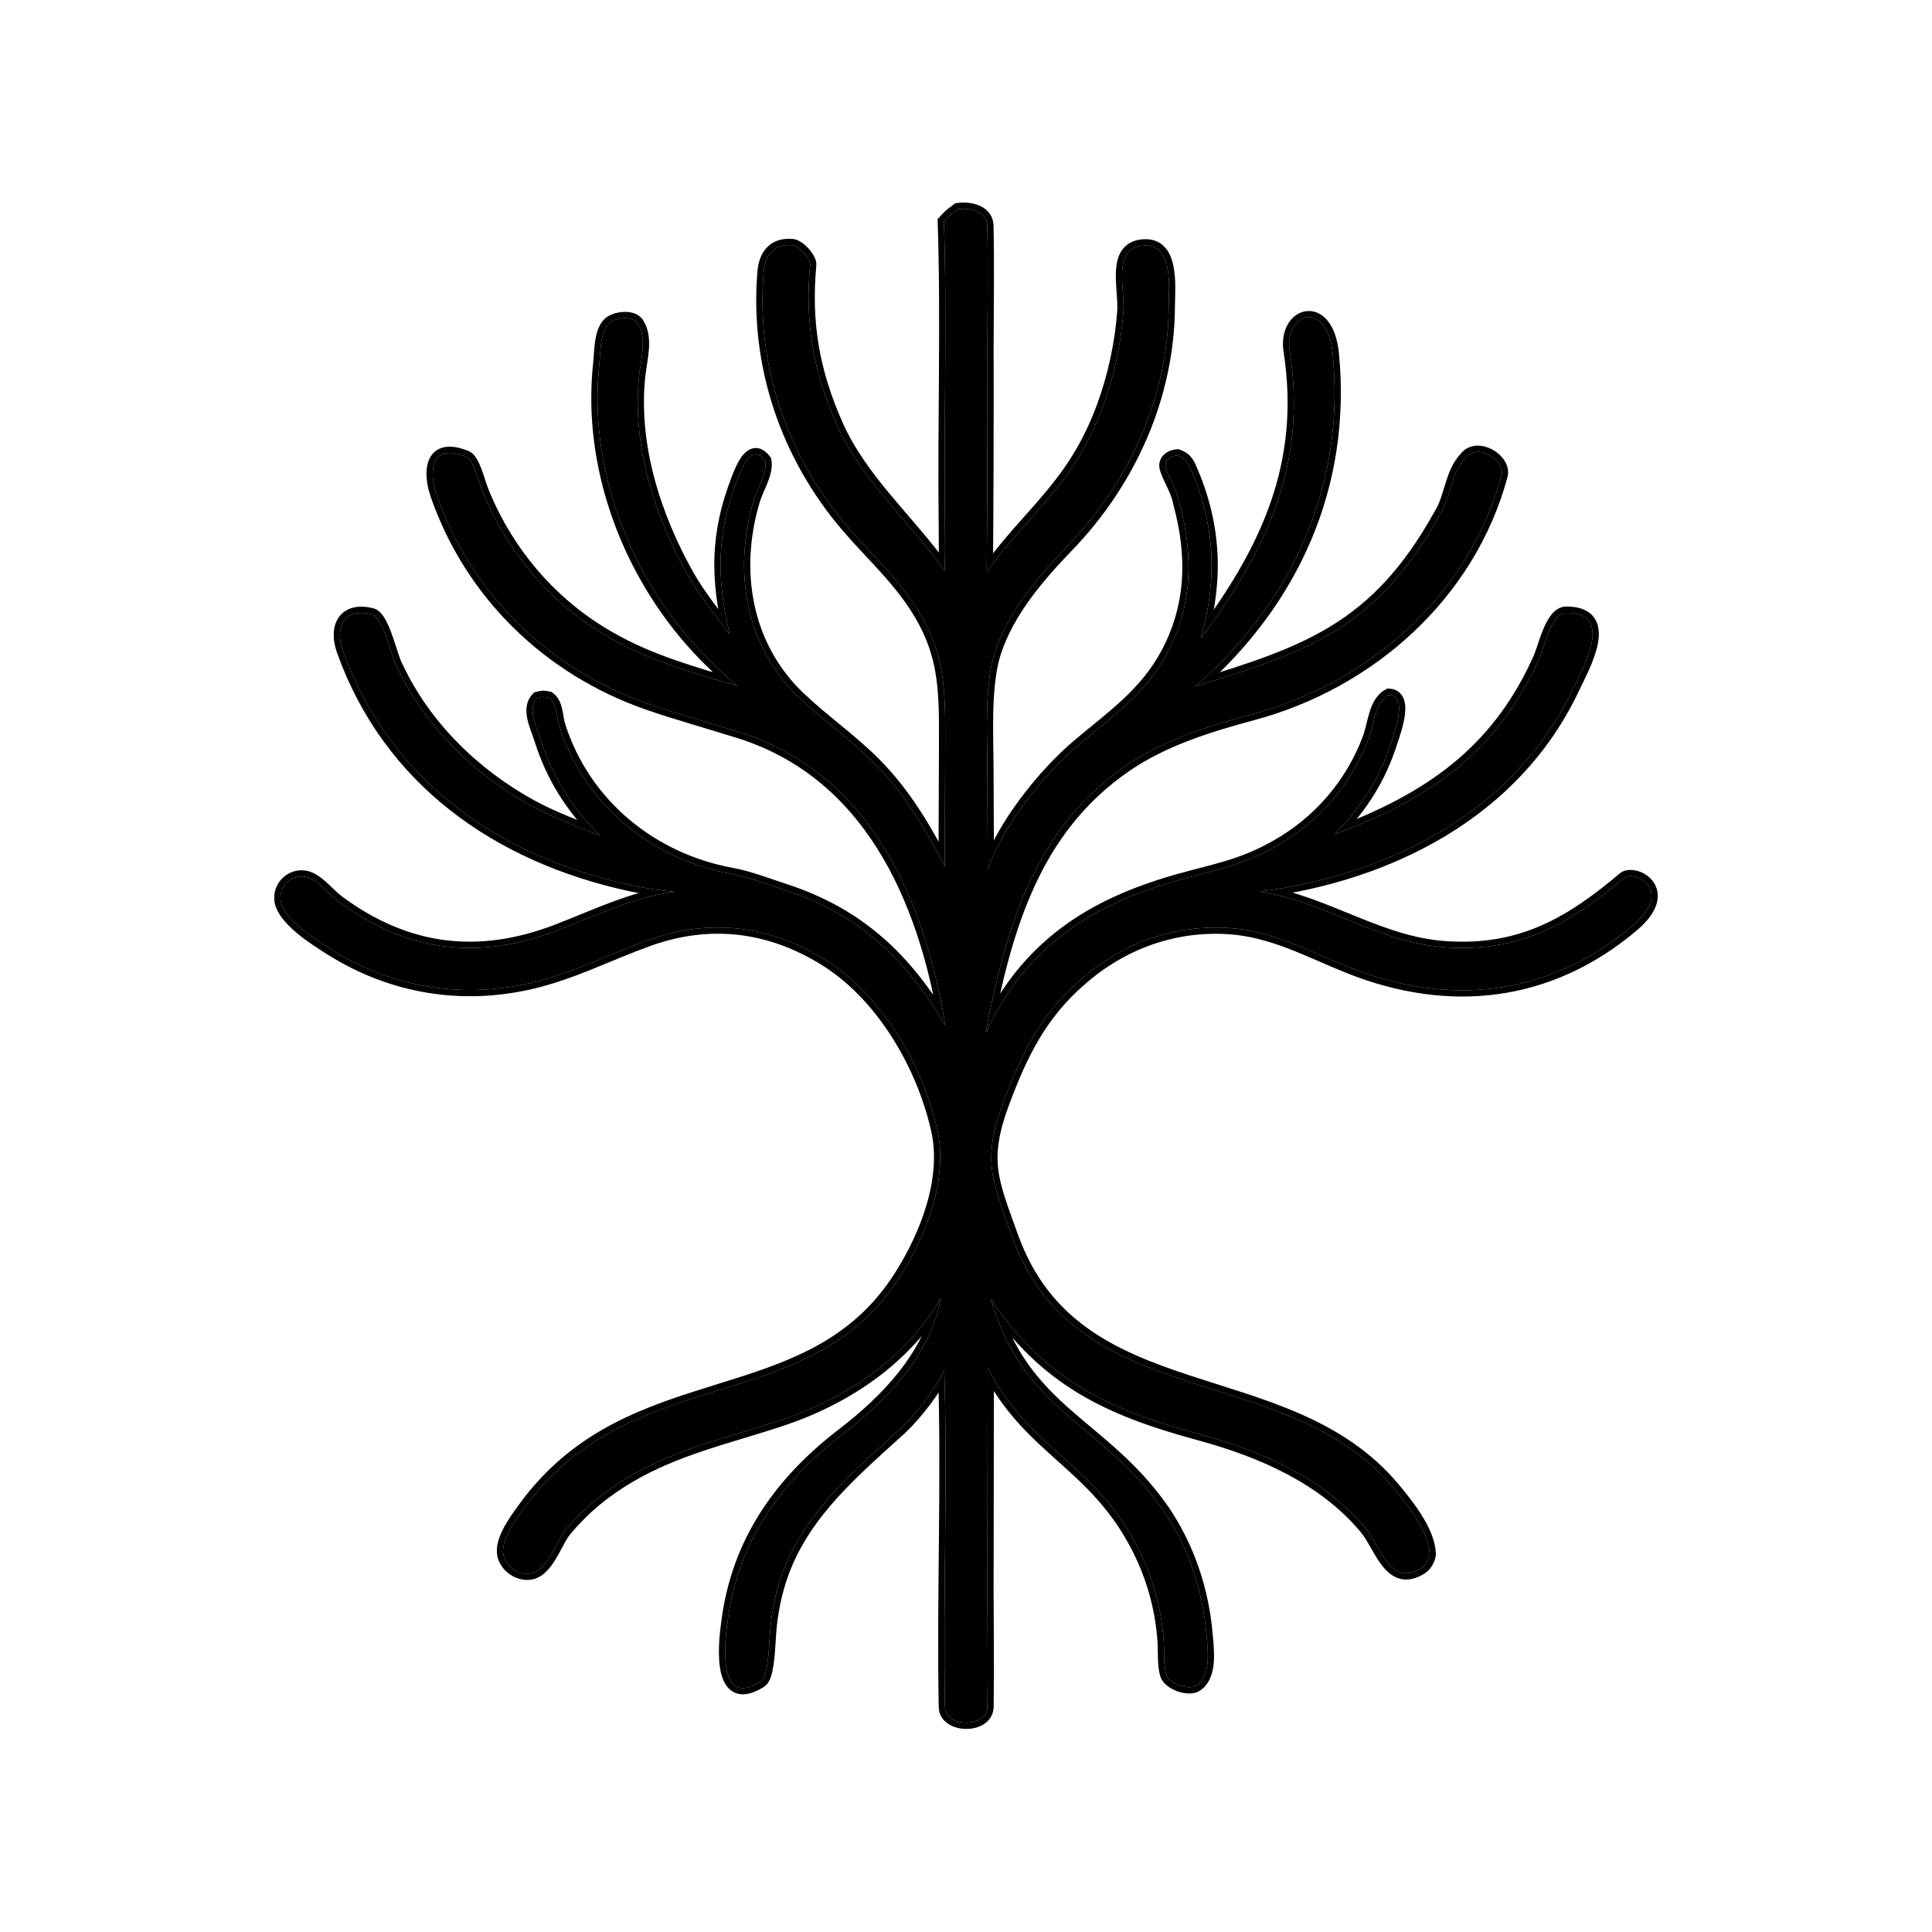
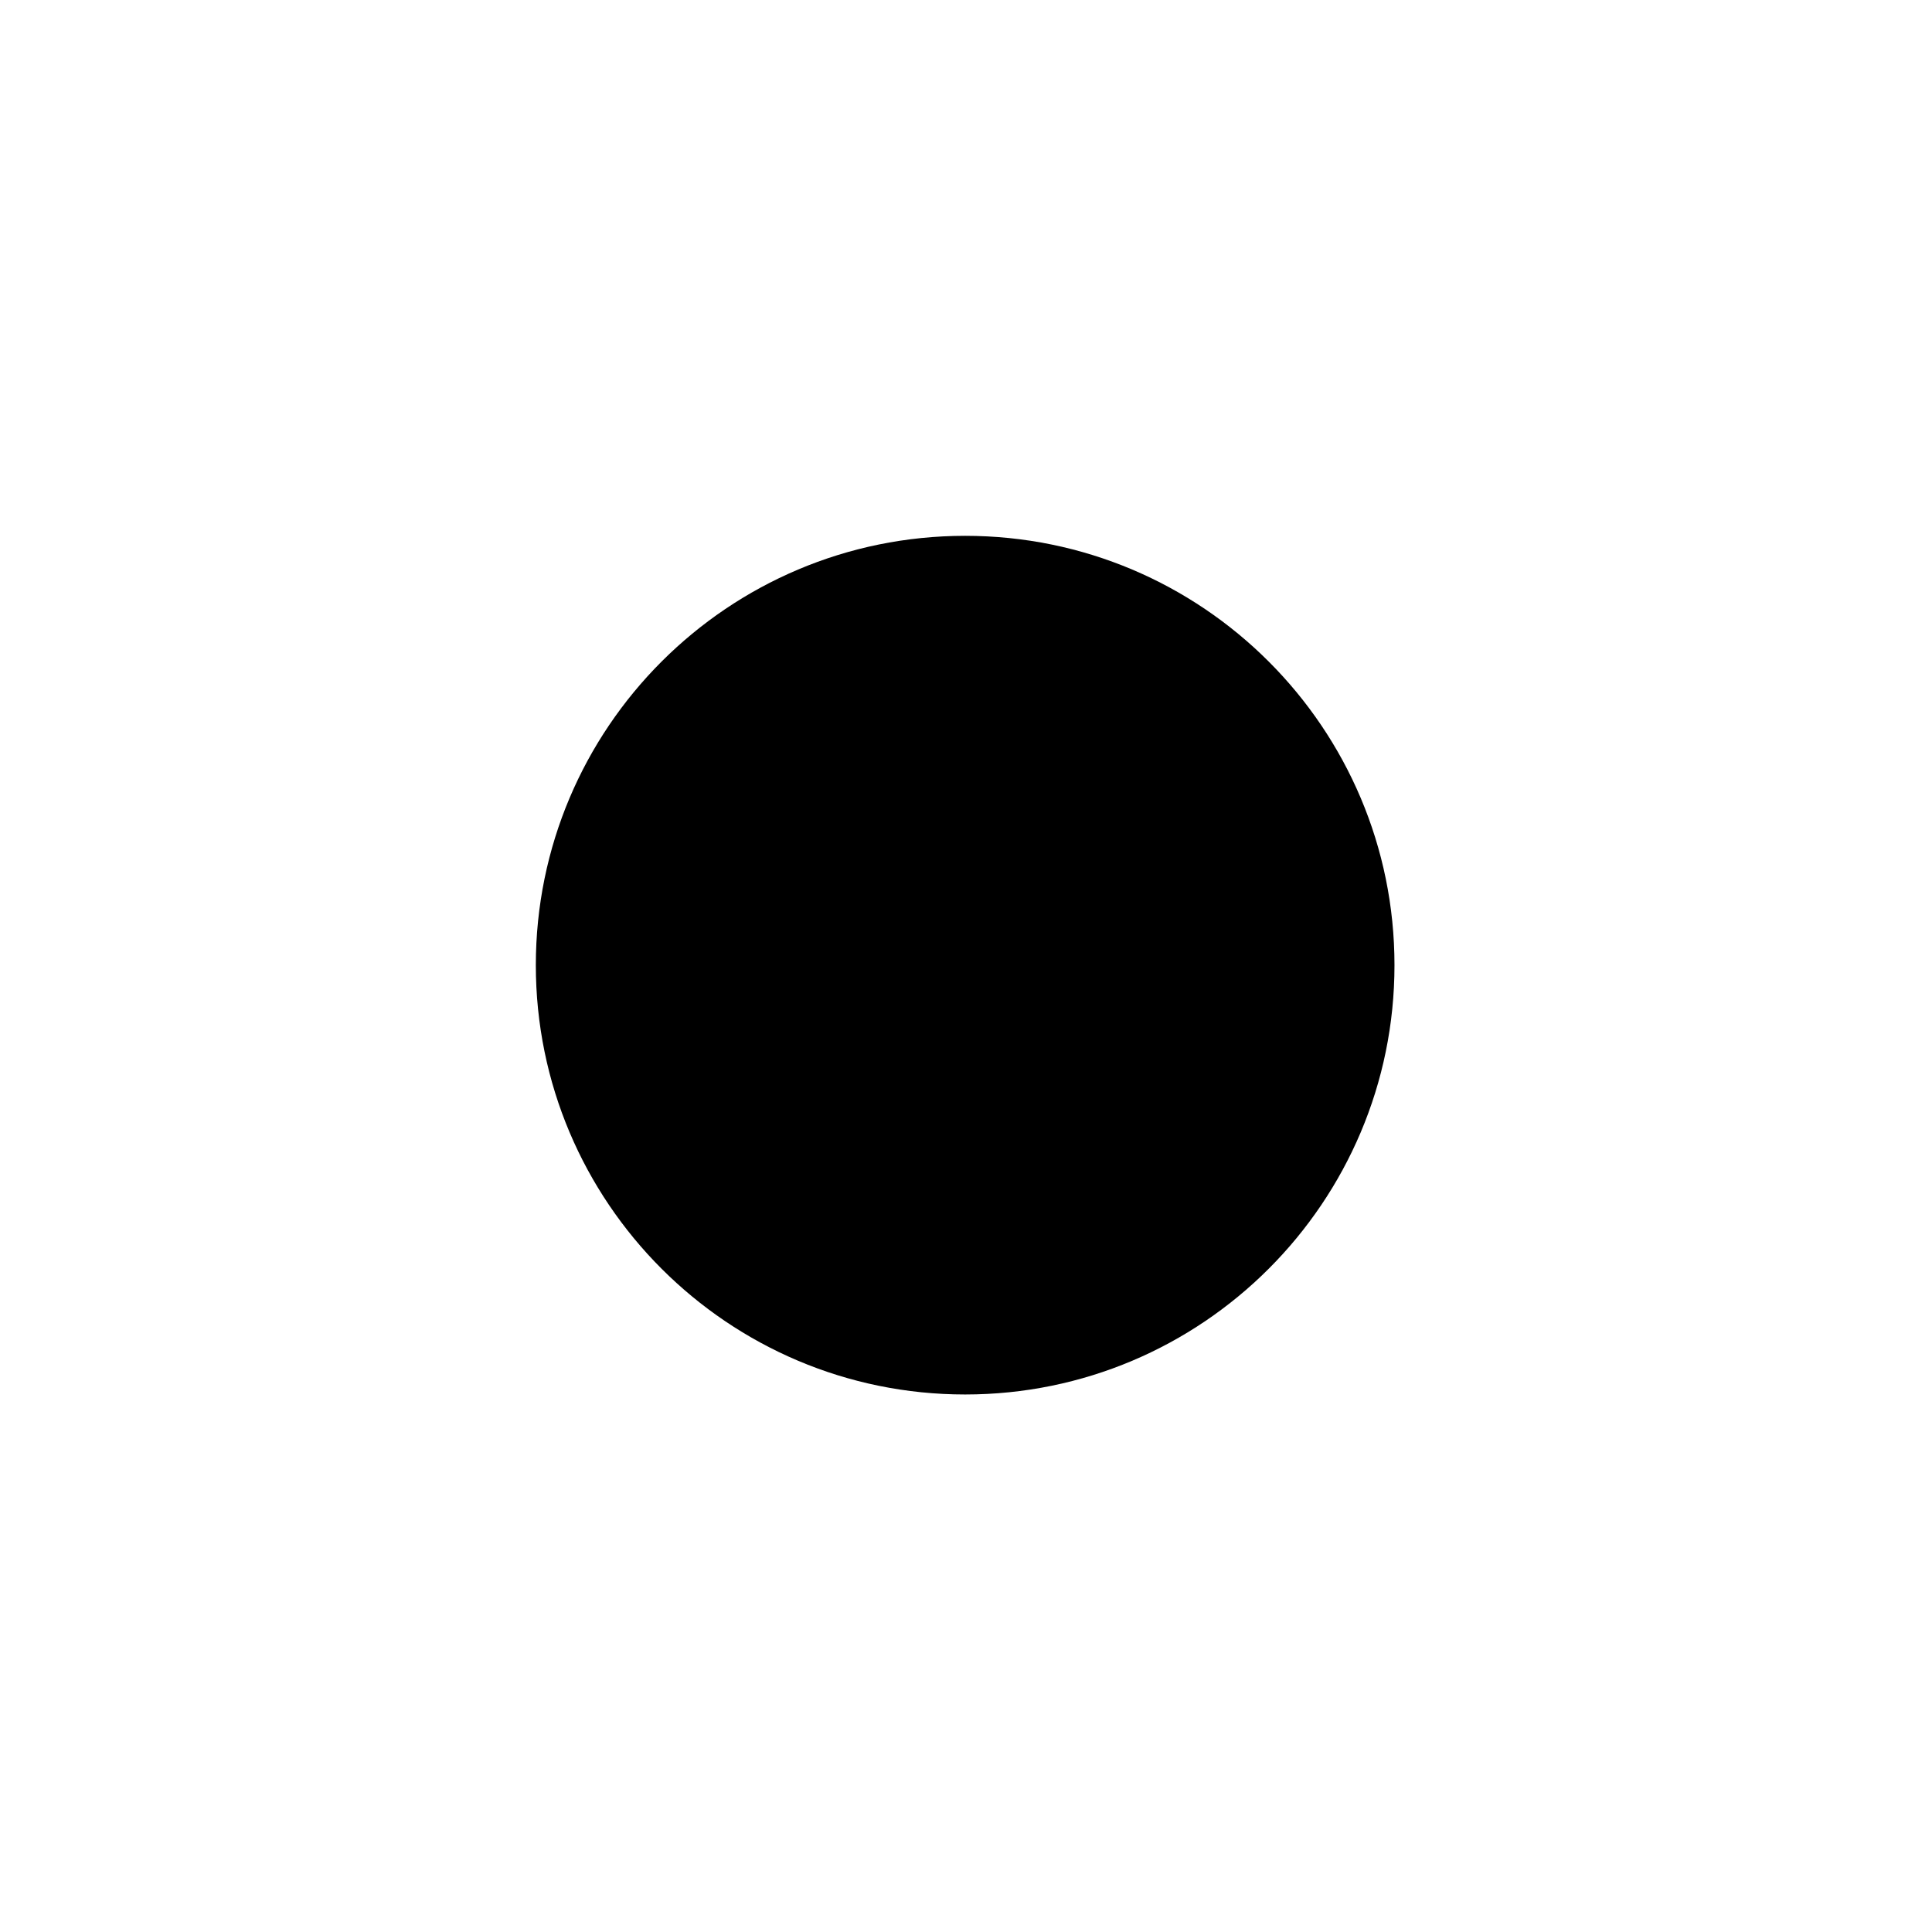
- <svg xmlns="http://www.w3.org/2000/svg" width="620" height="620" viewBox="0 0 620 620" fill="none">
-   <rect width="620" height="620" fill="white" />
-   <mask id="path-1-outside-1_179_197" maskUnits="userSpaceOnUse" x="88" y="65" width="444" height="490" fill="black">
-     <rect fill="white" x="88" y="65" width="444" height="490" />
-     <path d="M307.364 67.142C311.048 66.554 316.714 67.702 316.824 72.35C317.122 85.103 316.891 97.912 316.863 110.677C316.916 134.961 316.848 159.247 316.651 183.531C331.026 163.751 344.545 155.858 353.924 130.508C357.531 120.65 359.758 110.338 360.527 99.867C361.037 92.596 356.838 79.604 366.842 78.785C376.629 77.983 375.09 91.956 375.056 98.194C374.917 127.169 362.537 154.595 342.545 175.275C333.171 185.03 323.73 196.011 319.354 209.048C315.843 219.591 316.81 235.665 316.848 247.164L316.968 279.084C321.884 264.94 334.754 248.664 346.06 239.114C356.934 229.931 367.481 222.801 374.46 209.812C382.751 194.378 383.021 178.145 378.485 161.466C377.778 157.481 375.47 154.262 374.234 150.58C373.315 147.83 375.523 146.366 377.865 146.145C379.789 146.825 380.928 147.847 381.775 149.74C390.033 168.231 390.711 185.811 385.372 204.792C406.591 176.575 419.529 148.851 413.882 112.52C411.997 100.38 425.992 95.779 427.705 113.71C431.711 155.588 415.138 192.774 383.655 220.237C419.533 209.309 441.791 201.573 461.88 165.543C465.8 159.504 465.396 152.03 470.402 146.753C474.202 142.121 483.171 147.623 481.839 152.582C471.566 190.749 439.642 219.075 402.066 229.145C387.969 232.923 373.301 237.5 361.316 245.742C331.618 266.169 322.831 297.991 316.286 331.378C329.199 304.112 349.518 290.507 378.154 282.466C390.119 279.106 398.627 277.796 409.621 271.502C423.246 263.859 433.736 251.639 439.233 237.003C441.012 232.272 441.132 225.447 445.634 222.975C451.978 223.187 447.543 234.779 446.5 238.058C442.748 249.872 436.881 258.928 428.315 267.75C458.461 256.531 480.199 241.582 493.661 212.009C495.565 208.399 497.609 196.654 502.664 196.64C518.121 196.666 508.243 213.767 504.799 221.046C486.071 260.61 445.86 280.727 404.374 286.109C426.425 289.6 443.657 303.558 466.358 304.136C488.976 305.036 504.491 295.869 521.036 281.854C524.479 278.937 537.541 285.599 523.945 297.08C497.138 319.712 465.001 323.27 432.769 310.352C420.053 305.253 408.27 298.679 394.366 297.806C376.696 296.638 360.017 302.739 346.796 314.391C334.042 325.422 327.862 338.086 322.105 353.411C315.001 372.339 318.363 378.916 324.736 396.721C345.31 454.206 412.695 436.059 447.351 477.698C451.723 482.956 458.61 491.454 458.802 498.773C458.643 500.401 457.489 502.428 456.061 503.294C446.057 509.453 443.128 496.231 438.141 490.299C424.603 474.208 404.759 465.632 384.651 460.182C355.694 452.329 335.374 442.848 317.983 416.934C328.468 453.311 353.755 456.614 373.286 484.651C381.28 496.447 385.906 510.127 387.142 524.311C387.57 529.232 388.816 537.846 383.891 540.928C381.347 542.521 375.09 540.297 374.253 537.331C373.286 533.917 373.714 529.771 373.411 526.141C372.632 515.813 369.79 505.75 365.053 496.544C351.077 469.282 330.247 465.204 316.959 438.837L316.858 510.348C316.877 522.718 317.045 535.101 316.877 547.461C316.874 547.681 316.864 547.893 316.847 548.098C316.311 554.6 303.371 554.317 303.247 547.794C302.569 511.879 304.175 475.402 303.016 439.511C300.28 445.809 293.774 454.052 288.918 458.559C271.981 473.914 255.408 487.873 249.42 510.211C248.131 515.02 247.336 519.986 247.03 524.956C246.66 530.957 246.287 538.263 244.151 539.613C229.226 549.036 233.004 524.114 233.461 520.541C236.766 494.719 250.478 475.556 270.581 460.143C284.589 449.401 298.325 435.082 301.804 417.238L301.934 416.535C290.941 435.684 271.848 448.549 251.27 455.487C233.921 461.332 216.6 464.871 200.737 474.593C194.973 478.122 189.585 482.263 184.945 487.193C183.429 488.801 181.759 490.511 180.537 492.355C178.053 496.101 175.504 503.429 170.915 504.782C169.069 505.321 167.069 504.927 165.417 504.002C163.567 502.967 162.051 501.156 161.583 499.062C160.536 494.387 165.301 488.002 167.895 484.386C202.423 436.3 259.678 455.656 288.886 409.587C297.331 396.264 304.373 378.256 300.751 362.377C295.972 341.442 282.934 319.105 264.395 307.737C246.664 296.869 227.55 294.623 207.89 301.733C195.301 306.283 183.638 312.345 170.486 315.407C148.085 320.627 125.688 316.905 106.187 304.627C101.409 301.622 91.207 295.281 90.103 289.258C89.774 287.399 90.239 285.488 91.384 283.988C92.528 282.474 94.248 281.502 96.133 281.302C101.088 280.773 104.544 286.341 108.795 289.466C130.626 305.518 153.693 308.315 179.004 298.531C191.704 293.622 202.927 288.015 216.435 286.201C211.682 285.76 206.96 285.033 202.295 284.024C159.827 274.836 124.843 250.241 110.054 208.835C107.214 200.885 110.713 194.929 119.337 197.157C123.077 198.123 125.504 210.756 127.285 213.826C136.159 232.924 151.997 248.414 170.347 258.519C177.404 262.393 185.207 265.254 192.594 268.157C183.41 259.164 177.198 249.213 173.347 236.978C172.115 233.067 169.064 227.23 172.508 223.971C174.347 223.498 174.346 223.592 176.141 223.907C178.823 225.725 178.55 230.065 179.484 232.99C187.523 258.183 209.15 275.829 234.915 280.491C240.293 281.464 246.53 283.877 251.658 285.543C275.67 293.344 290.803 307.737 303.367 329.106C296.66 287.97 278.672 247.265 235.974 234.562C226.687 231.637 216.863 228.944 207.706 225.751C176.114 214.664 151.247 190.713 140.131 158.851C137.581 151.544 138.001 141.801 149.714 146.63C152.016 147.579 153.744 154.924 154.868 157.707C162.905 177.584 177.214 194.265 195.923 204.805C208.843 212.2 222.483 215.894 236.581 220.149C231.896 215.942 227.67 212.061 223.458 207.456C201.406 183.343 188.799 149.431 192.341 116.687C192.764 112.781 192.527 106.49 195.462 103.733C197.436 101.88 203.375 101.091 204.849 104.083C207.62 108.707 205.699 115.213 205.143 120.161C202.628 142.577 210.015 165.73 220.994 185.074C224.477 191.135 229.887 198.001 234.187 203.574C229.909 185.586 229.865 171.148 236.746 153.573C237.953 150.49 241.167 141.892 245.556 147.797C246.35 151.728 243.107 156.473 241.839 160.734C235.165 183.154 239.15 207.417 256.477 223.875C264.552 231.545 273.225 237.465 280.811 245.125C290.435 254.844 296.985 266.056 303.175 278.064L303.319 239.774C303.358 220.678 303.719 208.262 291.76 191.616C285.816 183.341 278.464 176.596 271.853 168.858C252.391 146.074 242.502 116.967 245.088 87.015C245.52 81.949 248.361 78.239 253.867 78.667C256.129 78.409 260.171 82.909 259.977 84.988C258.265 103.363 260.889 119.197 268.63 136.521C276.568 154.284 291.701 167.102 303.141 183.129C303.324 178.313 303.305 173.256 303.238 168.421C302.81 136.086 303.983 103.357 302.911 71.061C304.522 69.189 305.363 68.631 307.364 67.142Z" />
-   </mask>
-   <path d="M307.364 67.142C311.048 66.554 316.714 67.702 316.824 72.35C317.122 85.103 316.891 97.912 316.863 110.677C316.916 134.961 316.848 159.247 316.651 183.531C331.026 163.751 344.545 155.858 353.924 130.508C357.531 120.65 359.758 110.338 360.527 99.867C361.037 92.596 356.838 79.604 366.842 78.785C376.629 77.983 375.09 91.956 375.056 98.194C374.917 127.169 362.537 154.595 342.545 175.275C333.171 185.03 323.73 196.011 319.354 209.048C315.843 219.591 316.81 235.665 316.848 247.164L316.968 279.084C321.884 264.94 334.754 248.664 346.06 239.114C356.934 229.931 367.481 222.801 374.46 209.812C382.751 194.378 383.021 178.145 378.485 161.466C377.778 157.481 375.47 154.262 374.234 150.58C373.315 147.83 375.523 146.366 377.865 146.145C379.789 146.825 380.928 147.847 381.775 149.74C390.033 168.231 390.711 185.811 385.372 204.792C406.591 176.575 419.529 148.851 413.882 112.52C411.997 100.38 425.992 95.779 427.705 113.71C431.711 155.588 415.138 192.774 383.655 220.237C419.533 209.309 441.791 201.573 461.88 165.543C465.8 159.504 465.396 152.03 470.402 146.753C474.202 142.121 483.171 147.623 481.839 152.582C471.566 190.749 439.642 219.075 402.066 229.145C387.969 232.923 373.301 237.5 361.316 245.742C331.618 266.169 322.831 297.991 316.286 331.378C329.199 304.112 349.518 290.507 378.154 282.466C390.119 279.106 398.627 277.796 409.621 271.502C423.246 263.859 433.736 251.639 439.233 237.003C441.012 232.272 441.132 225.447 445.634 222.975C451.978 223.187 447.543 234.779 446.5 238.058C442.748 249.872 436.881 258.928 428.315 267.75C458.461 256.531 480.199 241.582 493.661 212.009C495.565 208.399 497.609 196.654 502.664 196.64C518.121 196.666 508.243 213.767 504.799 221.046C486.071 260.61 445.86 280.727 404.374 286.109C426.425 289.6 443.657 303.558 466.358 304.136C488.976 305.036 504.491 295.869 521.036 281.854C524.479 278.937 537.541 285.599 523.945 297.08C497.138 319.712 465.001 323.27 432.769 310.352C420.053 305.253 408.27 298.679 394.366 297.806C376.696 296.638 360.017 302.739 346.796 314.391C334.042 325.422 327.862 338.086 322.105 353.411C315.001 372.339 318.363 378.916 324.736 396.721C345.31 454.206 412.695 436.059 447.351 477.698C451.723 482.956 458.61 491.454 458.802 498.773C458.643 500.401 457.489 502.428 456.061 503.294C446.057 509.453 443.128 496.231 438.141 490.299C424.603 474.208 404.759 465.632 384.651 460.182C355.694 452.329 335.374 442.848 317.983 416.934C328.468 453.311 353.755 456.614 373.286 484.651C381.28 496.447 385.906 510.127 387.142 524.311C387.57 529.232 388.816 537.846 383.891 540.928C381.347 542.521 375.09 540.297 374.253 537.331C373.286 533.917 373.714 529.771 373.411 526.141C372.632 515.813 369.79 505.75 365.053 496.544C351.077 469.282 330.247 465.204 316.959 438.837L316.858 510.348C316.877 522.718 317.045 535.101 316.877 547.461C316.874 547.681 316.864 547.893 316.847 548.098C316.311 554.6 303.371 554.317 303.247 547.794C302.569 511.879 304.175 475.402 303.016 439.511C300.28 445.809 293.774 454.052 288.918 458.559C271.981 473.914 255.408 487.873 249.42 510.211C248.131 515.02 247.336 519.986 247.03 524.956C246.66 530.957 246.287 538.263 244.151 539.613C229.226 549.036 233.004 524.114 233.461 520.541C236.766 494.719 250.478 475.556 270.581 460.143C284.589 449.401 298.325 435.082 301.804 417.238L301.934 416.535C290.941 435.684 271.848 448.549 251.27 455.487C233.921 461.332 216.6 464.871 200.737 474.593C194.973 478.122 189.585 482.263 184.945 487.193C183.429 488.801 181.759 490.511 180.537 492.355C178.053 496.101 175.504 503.429 170.915 504.782C169.069 505.321 167.069 504.927 165.417 504.002C163.567 502.967 162.051 501.156 161.583 499.062C160.536 494.387 165.301 488.002 167.895 484.386C202.423 436.3 259.678 455.656 288.886 409.587C297.331 396.264 304.373 378.256 300.751 362.377C295.972 341.442 282.934 319.105 264.395 307.737C246.664 296.869 227.55 294.623 207.89 301.733C195.301 306.283 183.638 312.345 170.486 315.407C148.085 320.627 125.688 316.905 106.187 304.627C101.409 301.622 91.207 295.281 90.103 289.258C89.774 287.399 90.239 285.488 91.384 283.988C92.528 282.474 94.248 281.502 96.133 281.302C101.088 280.773 104.544 286.341 108.795 289.466C130.626 305.518 153.693 308.315 179.004 298.531C191.704 293.622 202.927 288.015 216.435 286.201C211.682 285.76 206.96 285.033 202.295 284.024C159.827 274.836 124.843 250.241 110.054 208.835C107.214 200.885 110.713 194.929 119.337 197.157C123.077 198.123 125.504 210.756 127.285 213.826C136.159 232.924 151.997 248.414 170.347 258.519C177.404 262.393 185.207 265.254 192.594 268.157C183.41 259.164 177.198 249.213 173.347 236.978C172.115 233.067 169.064 227.23 172.508 223.971C174.347 223.498 174.346 223.592 176.141 223.907C178.823 225.725 178.55 230.065 179.484 232.99C187.523 258.183 209.15 275.829 234.915 280.491C240.293 281.464 246.53 283.877 251.658 285.543C275.67 293.344 290.803 307.737 303.367 329.106C296.66 287.97 278.672 247.265 235.974 234.562C226.687 231.637 216.863 228.944 207.706 225.751C176.114 214.664 151.247 190.713 140.131 158.851C137.581 151.544 138.001 141.801 149.714 146.63C152.016 147.579 153.744 154.924 154.868 157.707C162.905 177.584 177.214 194.265 195.923 204.805C208.843 212.2 222.483 215.894 236.581 220.149C231.896 215.942 227.67 212.061 223.458 207.456C201.406 183.343 188.799 149.431 192.341 116.687C192.764 112.781 192.527 106.49 195.462 103.733C197.436 101.88 203.375 101.091 204.849 104.083C207.62 108.707 205.699 115.213 205.143 120.161C202.628 142.577 210.015 165.73 220.994 185.074C224.477 191.135 229.887 198.001 234.187 203.574C229.909 185.586 229.865 171.148 236.746 153.573C237.953 150.49 241.167 141.892 245.556 147.797C246.35 151.728 243.107 156.473 241.839 160.734C235.165 183.154 239.15 207.417 256.477 223.875C264.552 231.545 273.225 237.465 280.811 245.125C290.435 254.844 296.985 266.056 303.175 278.064L303.319 239.774C303.358 220.678 303.719 208.262 291.76 191.616C285.816 183.341 278.464 176.596 271.853 168.858C252.391 146.074 242.502 116.967 245.088 87.015C245.52 81.949 248.361 78.239 253.867 78.667C256.129 78.409 260.171 82.909 259.977 84.988C258.265 103.363 260.889 119.197 268.63 136.521C276.568 154.284 291.701 167.102 303.141 183.129C303.324 178.313 303.305 173.256 303.238 168.421C302.81 136.086 303.983 103.357 302.911 71.061C304.522 69.189 305.363 68.631 307.364 67.142Z" fill="black" />
-   <path d="M307.364 67.142C311.048 66.554 316.714 67.702 316.824 72.35C317.122 85.103 316.891 97.912 316.863 110.677C316.916 134.961 316.848 159.247 316.651 183.531C331.026 163.751 344.545 155.858 353.924 130.508C357.531 120.65 359.758 110.338 360.527 99.867C361.037 92.596 356.838 79.604 366.842 78.785C376.629 77.983 375.09 91.956 375.056 98.194C374.917 127.169 362.537 154.595 342.545 175.275C333.171 185.03 323.73 196.011 319.354 209.048C315.843 219.591 316.81 235.665 316.848 247.164L316.968 279.084C321.884 264.94 334.754 248.664 346.06 239.114C356.934 229.931 367.481 222.801 374.46 209.812C382.751 194.378 383.021 178.145 378.485 161.466C377.778 157.481 375.47 154.262 374.234 150.58C373.315 147.83 375.523 146.366 377.865 146.145C379.789 146.825 380.928 147.847 381.775 149.74C390.033 168.231 390.711 185.811 385.372 204.792C406.591 176.575 419.529 148.851 413.882 112.52C411.997 100.38 425.992 95.779 427.705 113.71C431.711 155.588 415.138 192.774 383.655 220.237C419.533 209.309 441.791 201.573 461.88 165.543C465.8 159.504 465.396 152.03 470.402 146.753C474.202 142.121 483.171 147.623 481.839 152.582C471.566 190.749 439.642 219.075 402.066 229.145C387.969 232.923 373.301 237.5 361.316 245.742C331.618 266.169 322.831 297.991 316.286 331.378C329.199 304.112 349.518 290.507 378.154 282.466C390.119 279.106 398.627 277.796 409.621 271.502C423.246 263.859 433.736 251.639 439.233 237.003C441.012 232.272 441.132 225.447 445.634 222.975C451.978 223.187 447.543 234.779 446.5 238.058C442.748 249.872 436.881 258.928 428.315 267.75C458.461 256.531 480.199 241.582 493.661 212.009C495.565 208.399 497.609 196.654 502.664 196.64C518.121 196.666 508.243 213.767 504.799 221.046C486.071 260.61 445.86 280.727 404.374 286.109C426.425 289.6 443.657 303.558 466.358 304.136C488.976 305.036 504.491 295.869 521.036 281.854C524.479 278.937 537.541 285.599 523.945 297.08C497.138 319.712 465.001 323.27 432.769 310.352C420.053 305.253 408.27 298.679 394.366 297.806C376.696 296.638 360.017 302.739 346.796 314.391C334.042 325.422 327.862 338.086 322.105 353.411C315.001 372.339 318.363 378.916 324.736 396.721C345.31 454.206 412.695 436.059 447.351 477.698C451.723 482.956 458.61 491.454 458.802 498.773C458.643 500.401 457.489 502.428 456.061 503.294C446.057 509.453 443.128 496.231 438.141 490.299C424.603 474.208 404.759 465.632 384.651 460.182C355.694 452.329 335.374 442.848 317.983 416.934C328.468 453.311 353.755 456.614 373.286 484.651C381.28 496.447 385.906 510.127 387.142 524.311C387.57 529.232 388.816 537.846 383.891 540.928C381.347 542.521 375.09 540.297 374.253 537.331C373.286 533.917 373.714 529.771 373.411 526.141C372.632 515.813 369.79 505.75 365.053 496.544C351.077 469.282 330.247 465.204 316.959 438.837L316.858 510.348C316.877 522.718 317.045 535.101 316.877 547.461C316.874 547.681 316.864 547.893 316.847 548.098C316.311 554.6 303.371 554.317 303.247 547.794C302.569 511.879 304.175 475.402 303.016 439.511C300.28 445.809 293.774 454.052 288.918 458.559C271.981 473.914 255.408 487.873 249.42 510.211C248.131 515.02 247.336 519.986 247.03 524.956C246.66 530.957 246.287 538.263 244.151 539.613C229.226 549.036 233.004 524.114 233.461 520.541C236.766 494.719 250.478 475.556 270.581 460.143C284.589 449.401 298.325 435.082 301.804 417.238L301.934 416.535C290.941 435.684 271.848 448.549 251.27 455.487C233.921 461.332 216.6 464.871 200.737 474.593C194.973 478.122 189.585 482.263 184.945 487.193C183.429 488.801 181.759 490.511 180.537 492.355C178.053 496.101 175.504 503.429 170.915 504.782C169.069 505.321 167.069 504.927 165.417 504.002C163.567 502.967 162.051 501.156 161.583 499.062C160.536 494.387 165.301 488.002 167.895 484.386C202.423 436.3 259.678 455.656 288.886 409.587C297.331 396.264 304.373 378.256 300.751 362.377C295.972 341.442 282.934 319.105 264.395 307.737C246.664 296.869 227.55 294.623 207.89 301.733C195.301 306.283 183.638 312.345 170.486 315.407C148.085 320.627 125.688 316.905 106.187 304.627C101.409 301.622 91.207 295.281 90.103 289.258C89.774 287.399 90.239 285.488 91.384 283.988C92.528 282.474 94.248 281.502 96.133 281.302C101.088 280.773 104.544 286.341 108.795 289.466C130.626 305.518 153.693 308.315 179.004 298.531C191.704 293.622 202.927 288.015 216.435 286.201C211.682 285.76 206.96 285.033 202.295 284.024C159.827 274.836 124.843 250.241 110.054 208.835C107.214 200.885 110.713 194.929 119.337 197.157C123.077 198.123 125.504 210.756 127.285 213.826C136.159 232.924 151.997 248.414 170.347 258.519C177.404 262.393 185.207 265.254 192.594 268.157C183.41 259.164 177.198 249.213 173.347 236.978C172.115 233.067 169.064 227.23 172.508 223.971C174.347 223.498 174.346 223.592 176.141 223.907C178.823 225.725 178.55 230.065 179.484 232.99C187.523 258.183 209.15 275.829 234.915 280.491C240.293 281.464 246.53 283.877 251.658 285.543C275.67 293.344 290.803 307.737 303.367 329.106C296.66 287.97 278.672 247.265 235.974 234.562C226.687 231.637 216.863 228.944 207.706 225.751C176.114 214.664 151.247 190.713 140.131 158.851C137.581 151.544 138.001 141.801 149.714 146.63C152.016 147.579 153.744 154.924 154.868 157.707C162.905 177.584 177.214 194.265 195.923 204.805C208.843 212.2 222.483 215.894 236.581 220.149C231.896 215.942 227.67 212.061 223.458 207.456C201.406 183.343 188.799 149.431 192.341 116.687C192.764 112.781 192.527 106.49 195.462 103.733C197.436 101.88 203.375 101.091 204.849 104.083C207.62 108.707 205.699 115.213 205.143 120.161C202.628 142.577 210.015 165.73 220.994 185.074C224.477 191.135 229.887 198.001 234.187 203.574C229.909 185.586 229.865 171.148 236.746 153.573C237.953 150.49 241.167 141.892 245.556 147.797C246.35 151.728 243.107 156.473 241.839 160.734C235.165 183.154 239.15 207.417 256.477 223.875C264.552 231.545 273.225 237.465 280.811 245.125C290.435 254.844 296.985 266.056 303.175 278.064L303.319 239.774C303.358 220.678 303.719 208.262 291.76 191.616C285.816 183.341 278.464 176.596 271.853 168.858C252.391 146.074 242.502 116.967 245.088 87.015C245.52 81.949 248.361 78.239 253.867 78.667C256.129 78.409 260.171 82.909 259.977 84.988C258.265 103.363 260.889 119.197 268.63 136.521C276.568 154.284 291.701 167.102 303.141 183.129C303.324 178.313 303.305 173.256 303.238 168.421C302.81 136.086 303.983 103.357 302.911 71.061C304.522 69.189 305.363 68.631 307.364 67.142Z" stroke="black" stroke-width="4" mask="url(#path-1-outside-1_179_197)" />
+ <svg xmlns="http://www.w3.org/2000/svg" width="512" height="512" viewBox="0 0 512 512" fill="none">
+   <rect width="512" height="512" fill="white" />
+   <path d="M255.776 142C318.613 142 369.552 192.94 369.552 255.776C369.552 318.613 318.613 369.552 255.776 369.552C192.94 369.552 142 318.613 142 255.776C142 192.94 192.94 142 255.776 142Z" fill="black" />
</svg>
